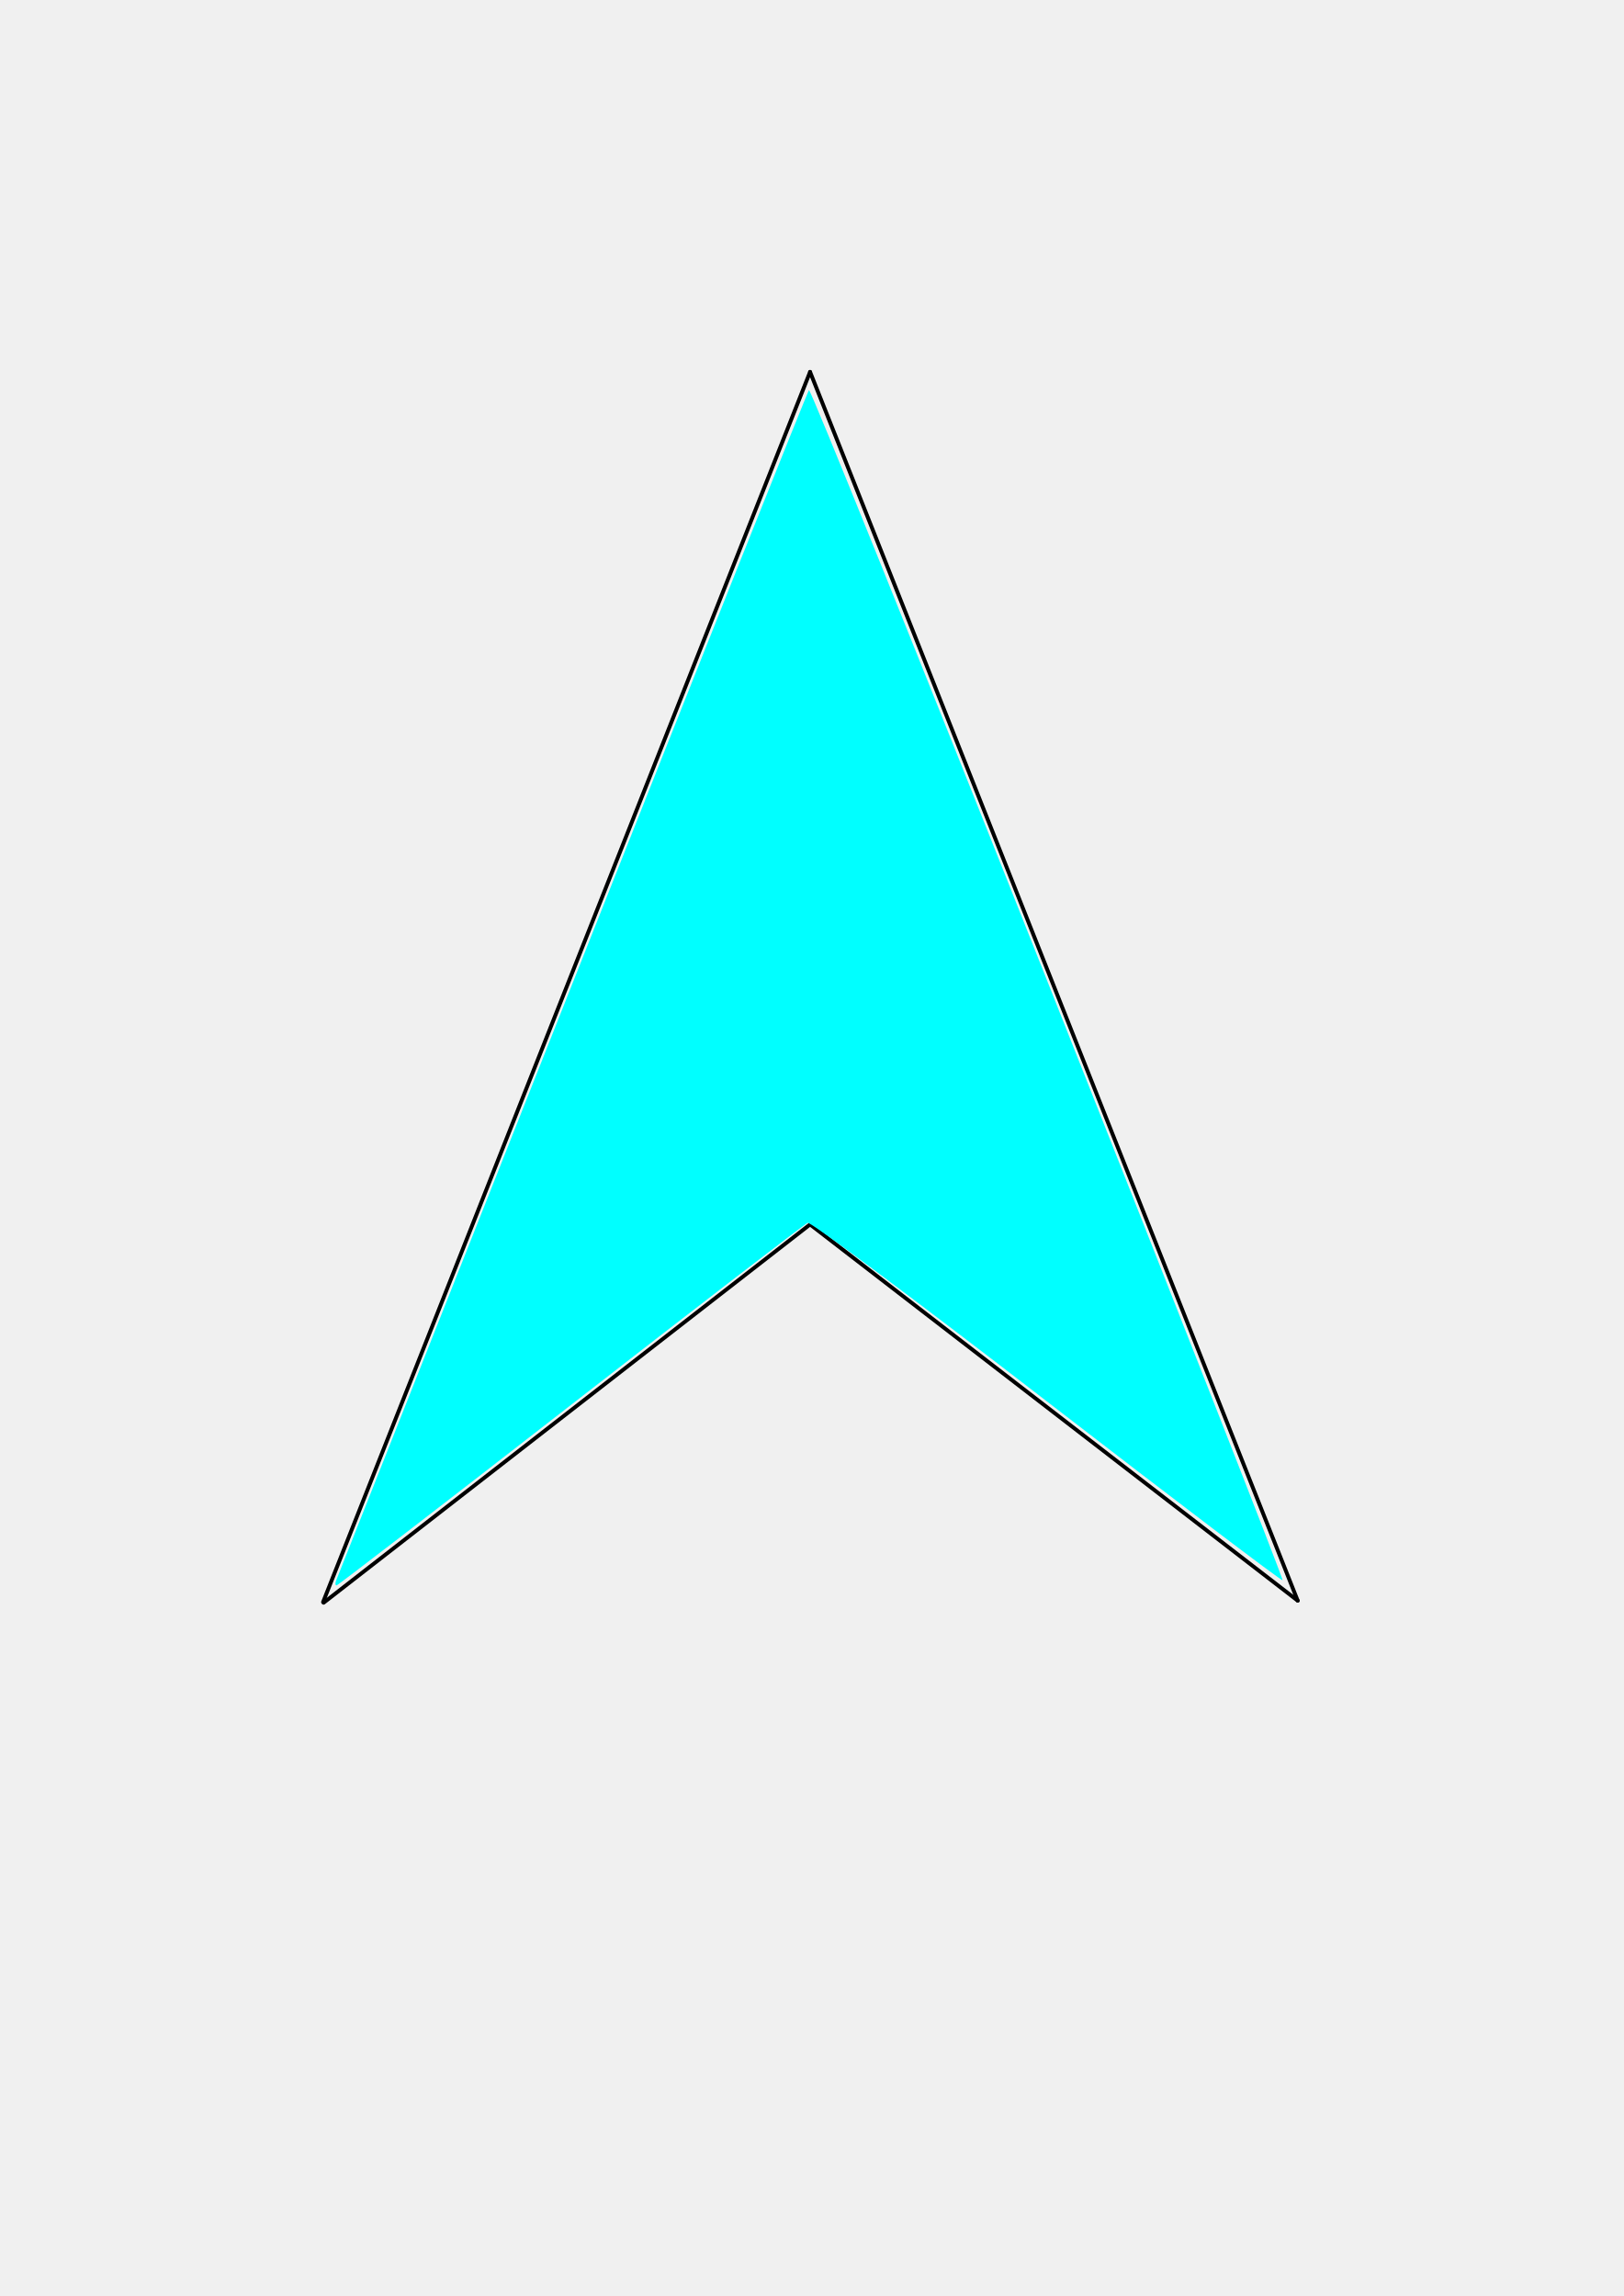
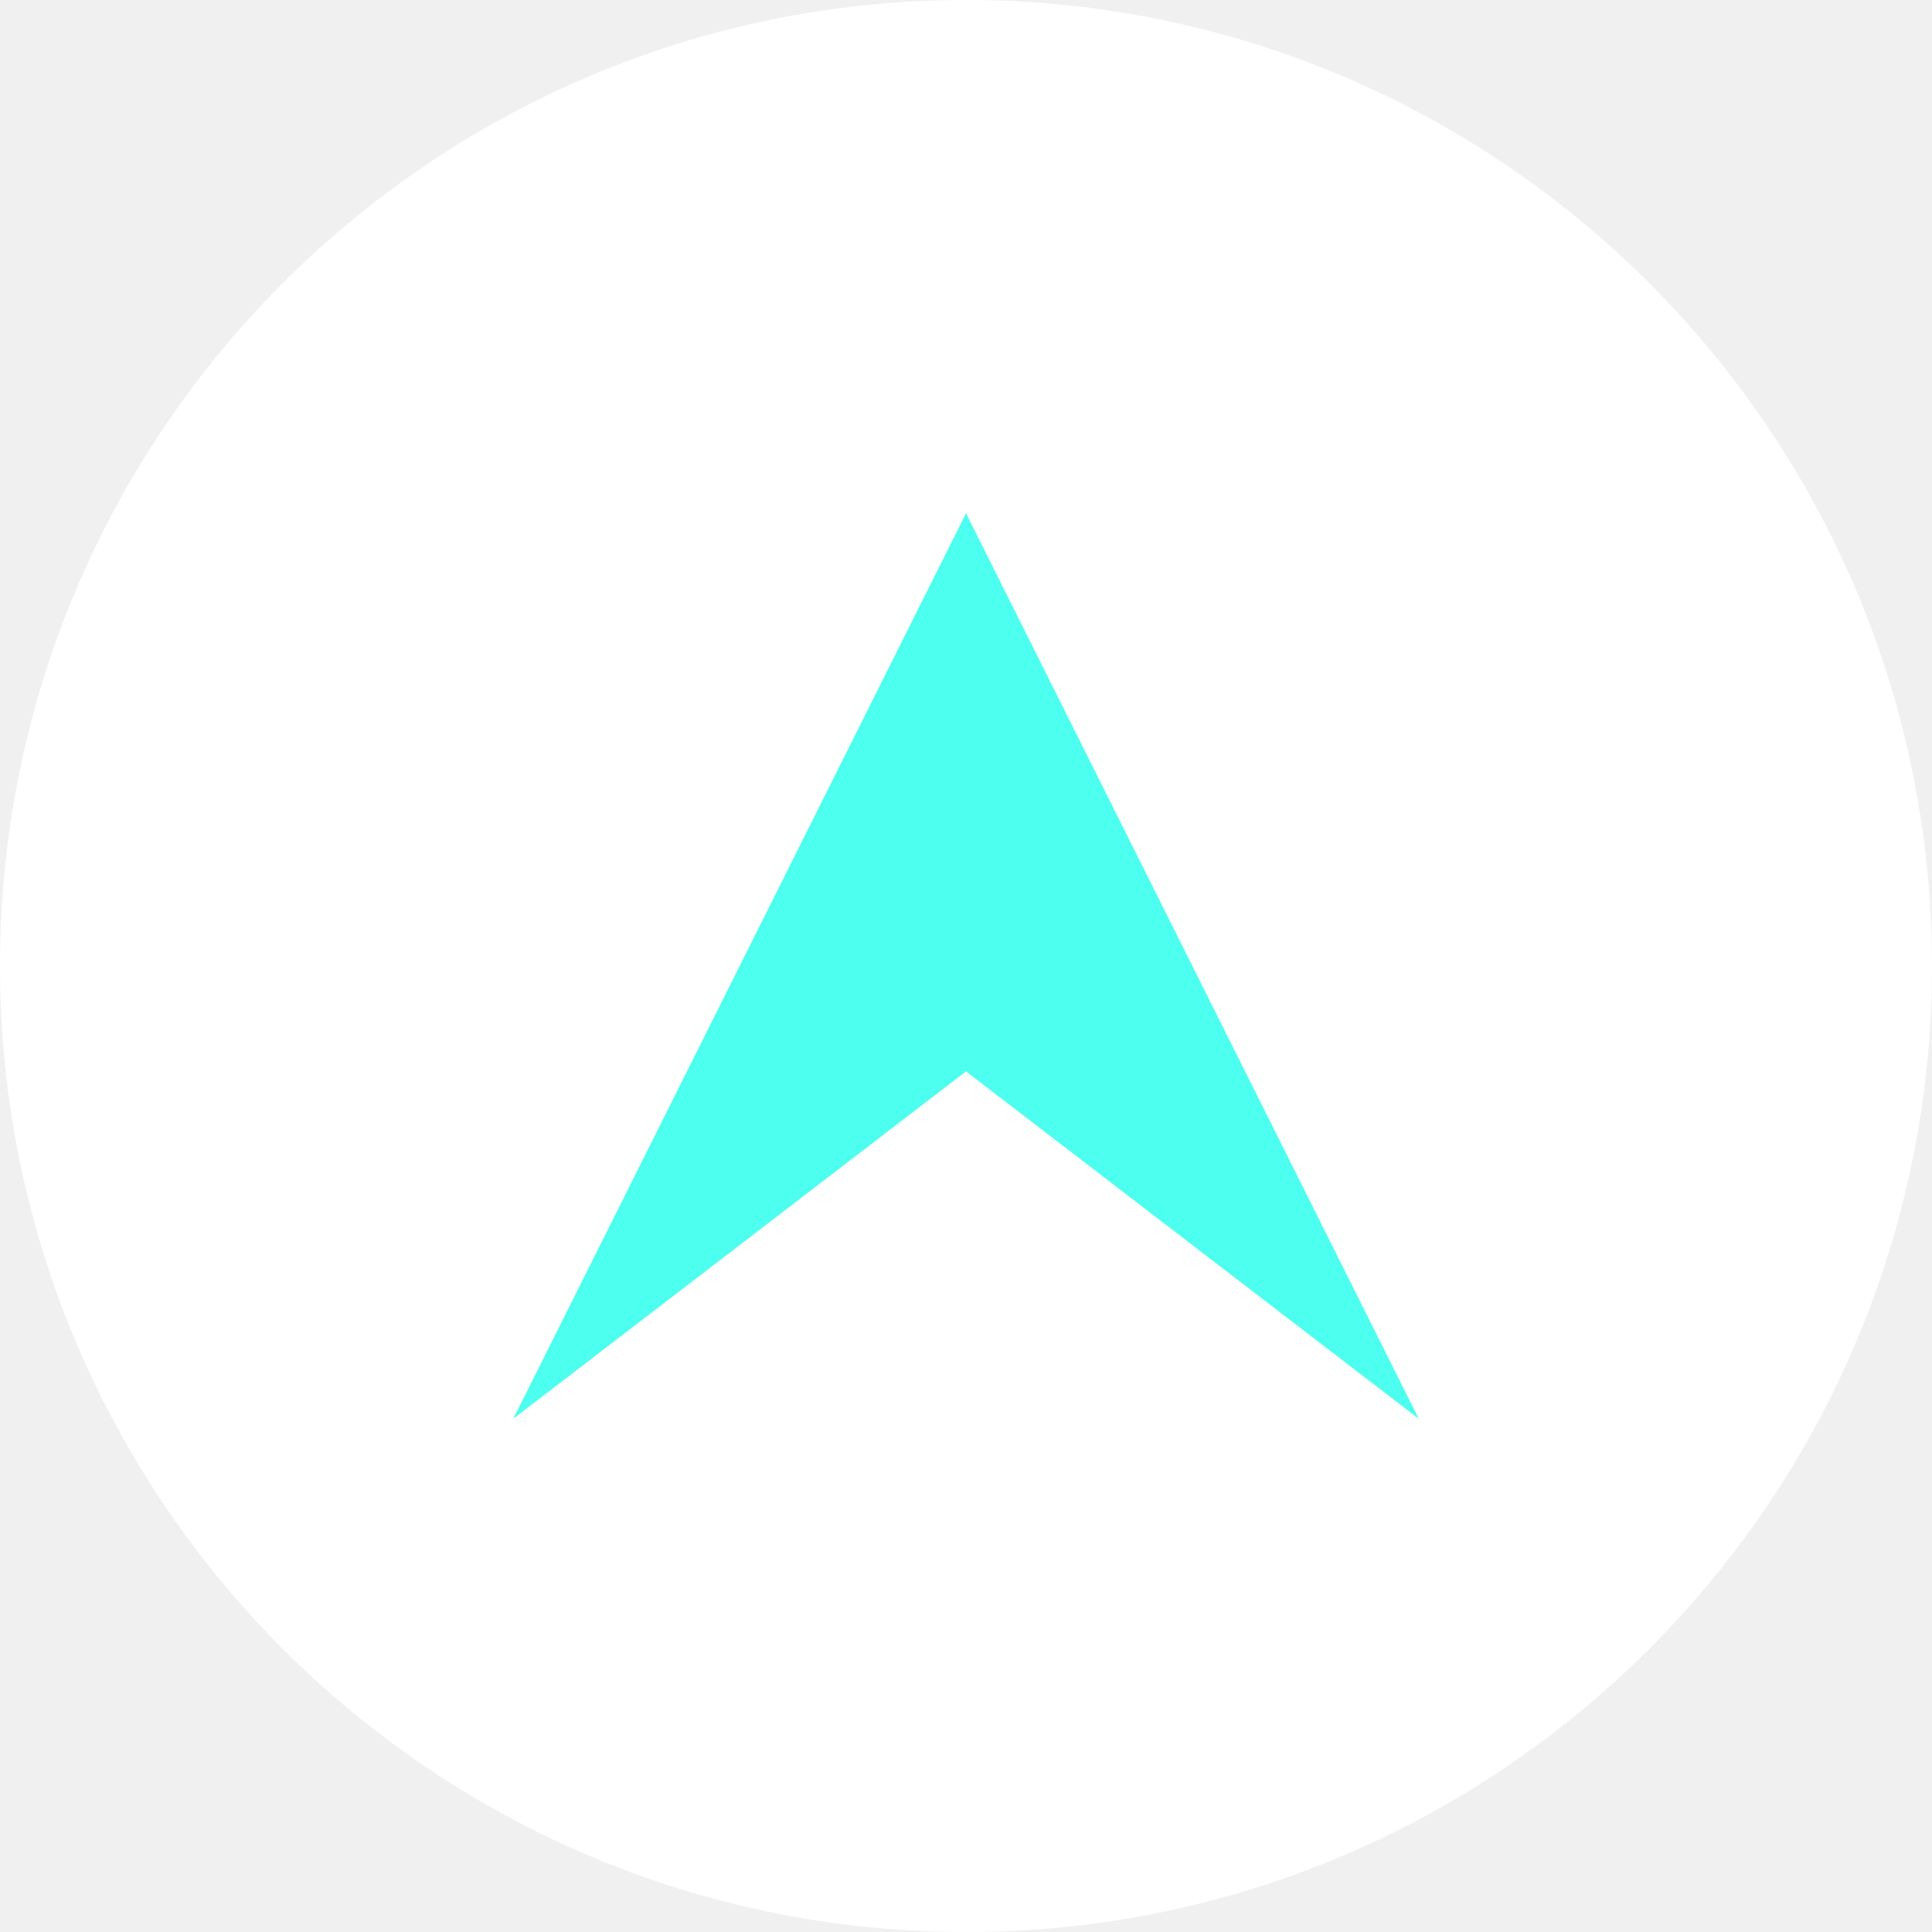
- <svg xmlns="http://www.w3.org/2000/svg" width="210mm" height="297mm" viewBox="0 0 210 297" version="1.1" id="svg8">
-   <defs id="defs2" />
-   <g id="layer1">
-     <path style="fill:none;stroke:#000000;stroke-width:0.5;stroke-linecap:round;stroke-linejoin:miter;stroke-miterlimit:4;stroke-dasharray:none;stroke-opacity:1" d="m 41.857,207.32 62.913,-48.932 63.068,48.666" id="path16" />
-     <path style="fill:none;stroke:#000000;stroke-width:0.5;stroke-linecap:round;stroke-linejoin:miter;stroke-miterlimit:4;stroke-dasharray:none;stroke-opacity:1" d="M 104.77,48.109 167.838,207.055" id="path18" />
-     <path style="fill:none;stroke:#000000;stroke-width:0.5;stroke-linecap:round;stroke-linejoin:miter;stroke-miterlimit:4;stroke-dasharray:none;stroke-opacity:1" d="M 104.77,48.109 41.782,207.242" id="path20" />
-     <path style="fill:#00ffff;stroke-width:3.78;stroke-linecap:round;stroke-miterlimit:4;stroke-dasharray:none" d="m 164.352,772.618 c 0.553,-1.375 52.472,-132.55 115.376,-291.5 62.904,-158.95 114.973,-289.623 115.709,-290.384 0.736,-0.761 53.321,129.656 116.856,289.815 63.535,160.159 115.137,291.581 114.67,292.047 -0.467,0.467 -52.316,-38.886 -115.221,-87.451 -62.905,-48.565 -115.517,-87.861 -116.915,-87.324 -1.399,0.537 -53.529,40.648 -115.846,89.136 -62.317,48.488 -113.828,88.16 -114.469,88.16 -0.641,0 -0.713,-1.125 -0.161,-2.5 z" id="path847" transform="scale(0.2645833)" />
+ <svg xmlns="http://www.w3.org/2000/svg" width="100%" height="100%" viewBox="0 0 128 128" version="1.1" xml:space="preserve" style="fill-rule:evenodd;clip-rule:evenodd;stroke-linejoin:round;stroke-miterlimit:2;">
+   <circle cx="64" cy="64" r="64" style="fill:white;" />
+   <g id="E">
+     </g>
+   <g transform="matrix(1.15325,0,0,1.15325,-9.80787,-9.80787)">
+     <g id="N">
+       <path id="Arrow" d="M90.013,90.013L64,70.054L37.987,90.013L64,37.987L90.013,90.013Z" style="fill:rgb(76,255,238);" />
+     </g>
  </g>
</svg>
